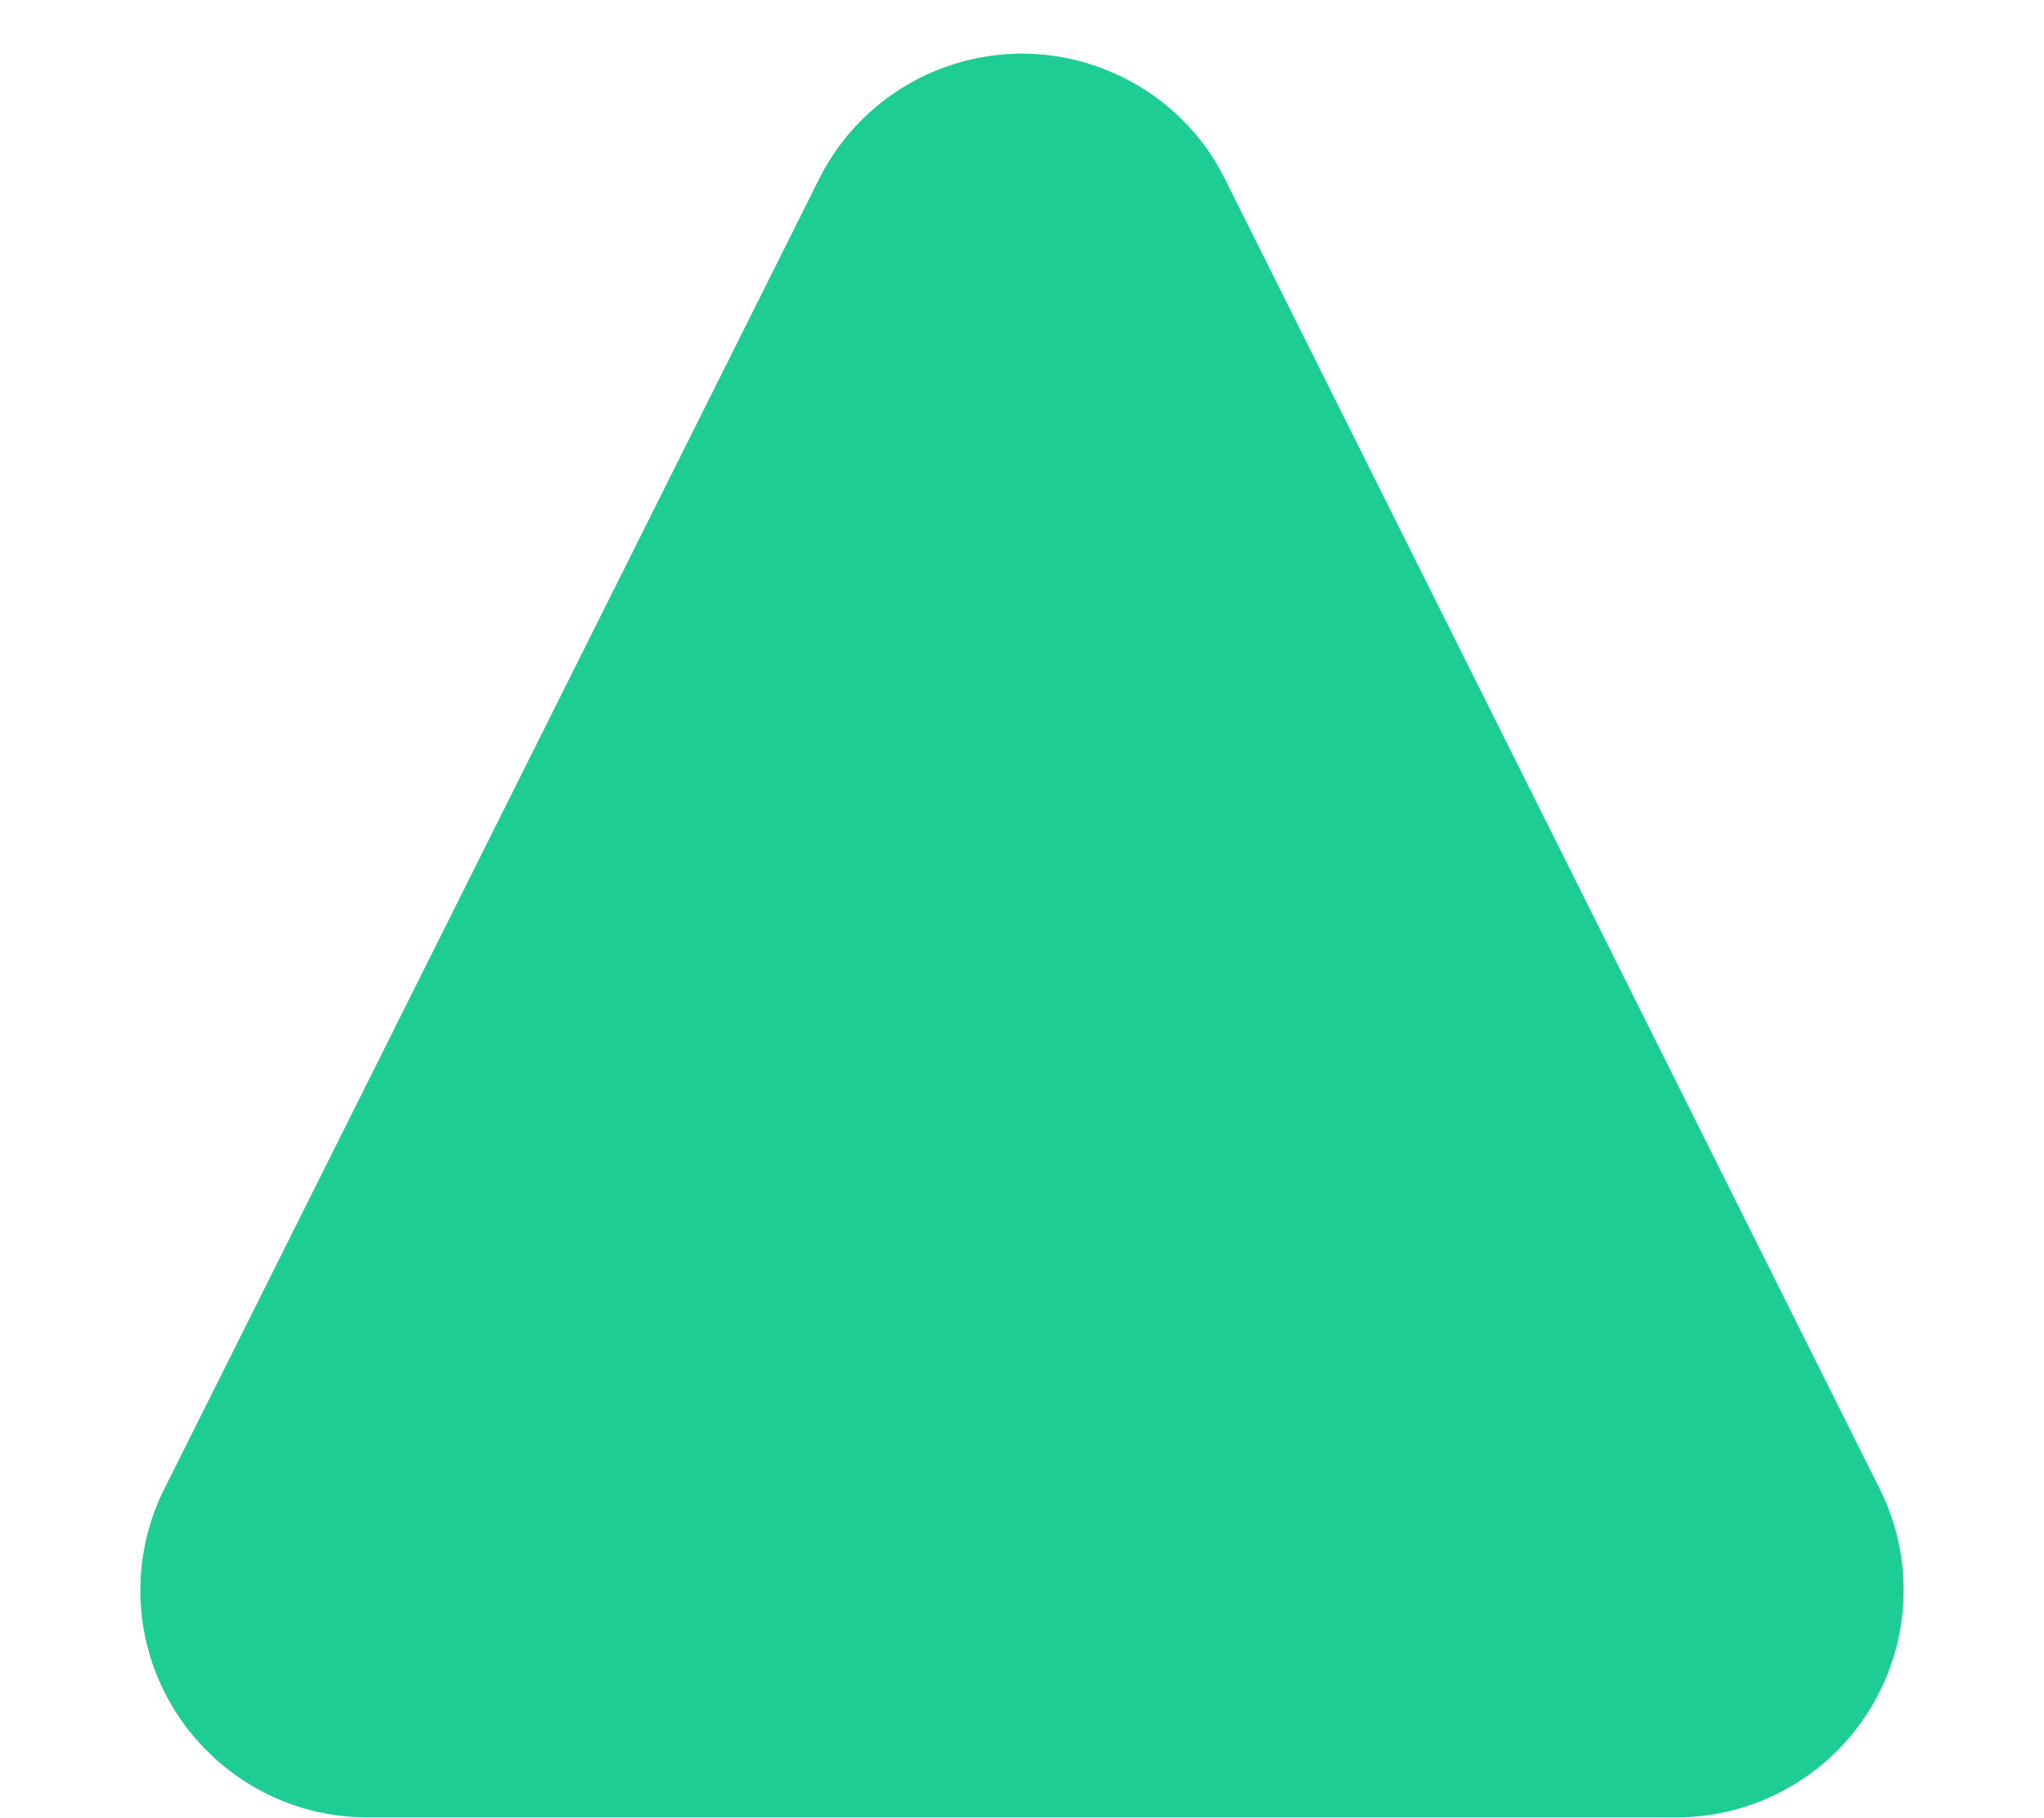
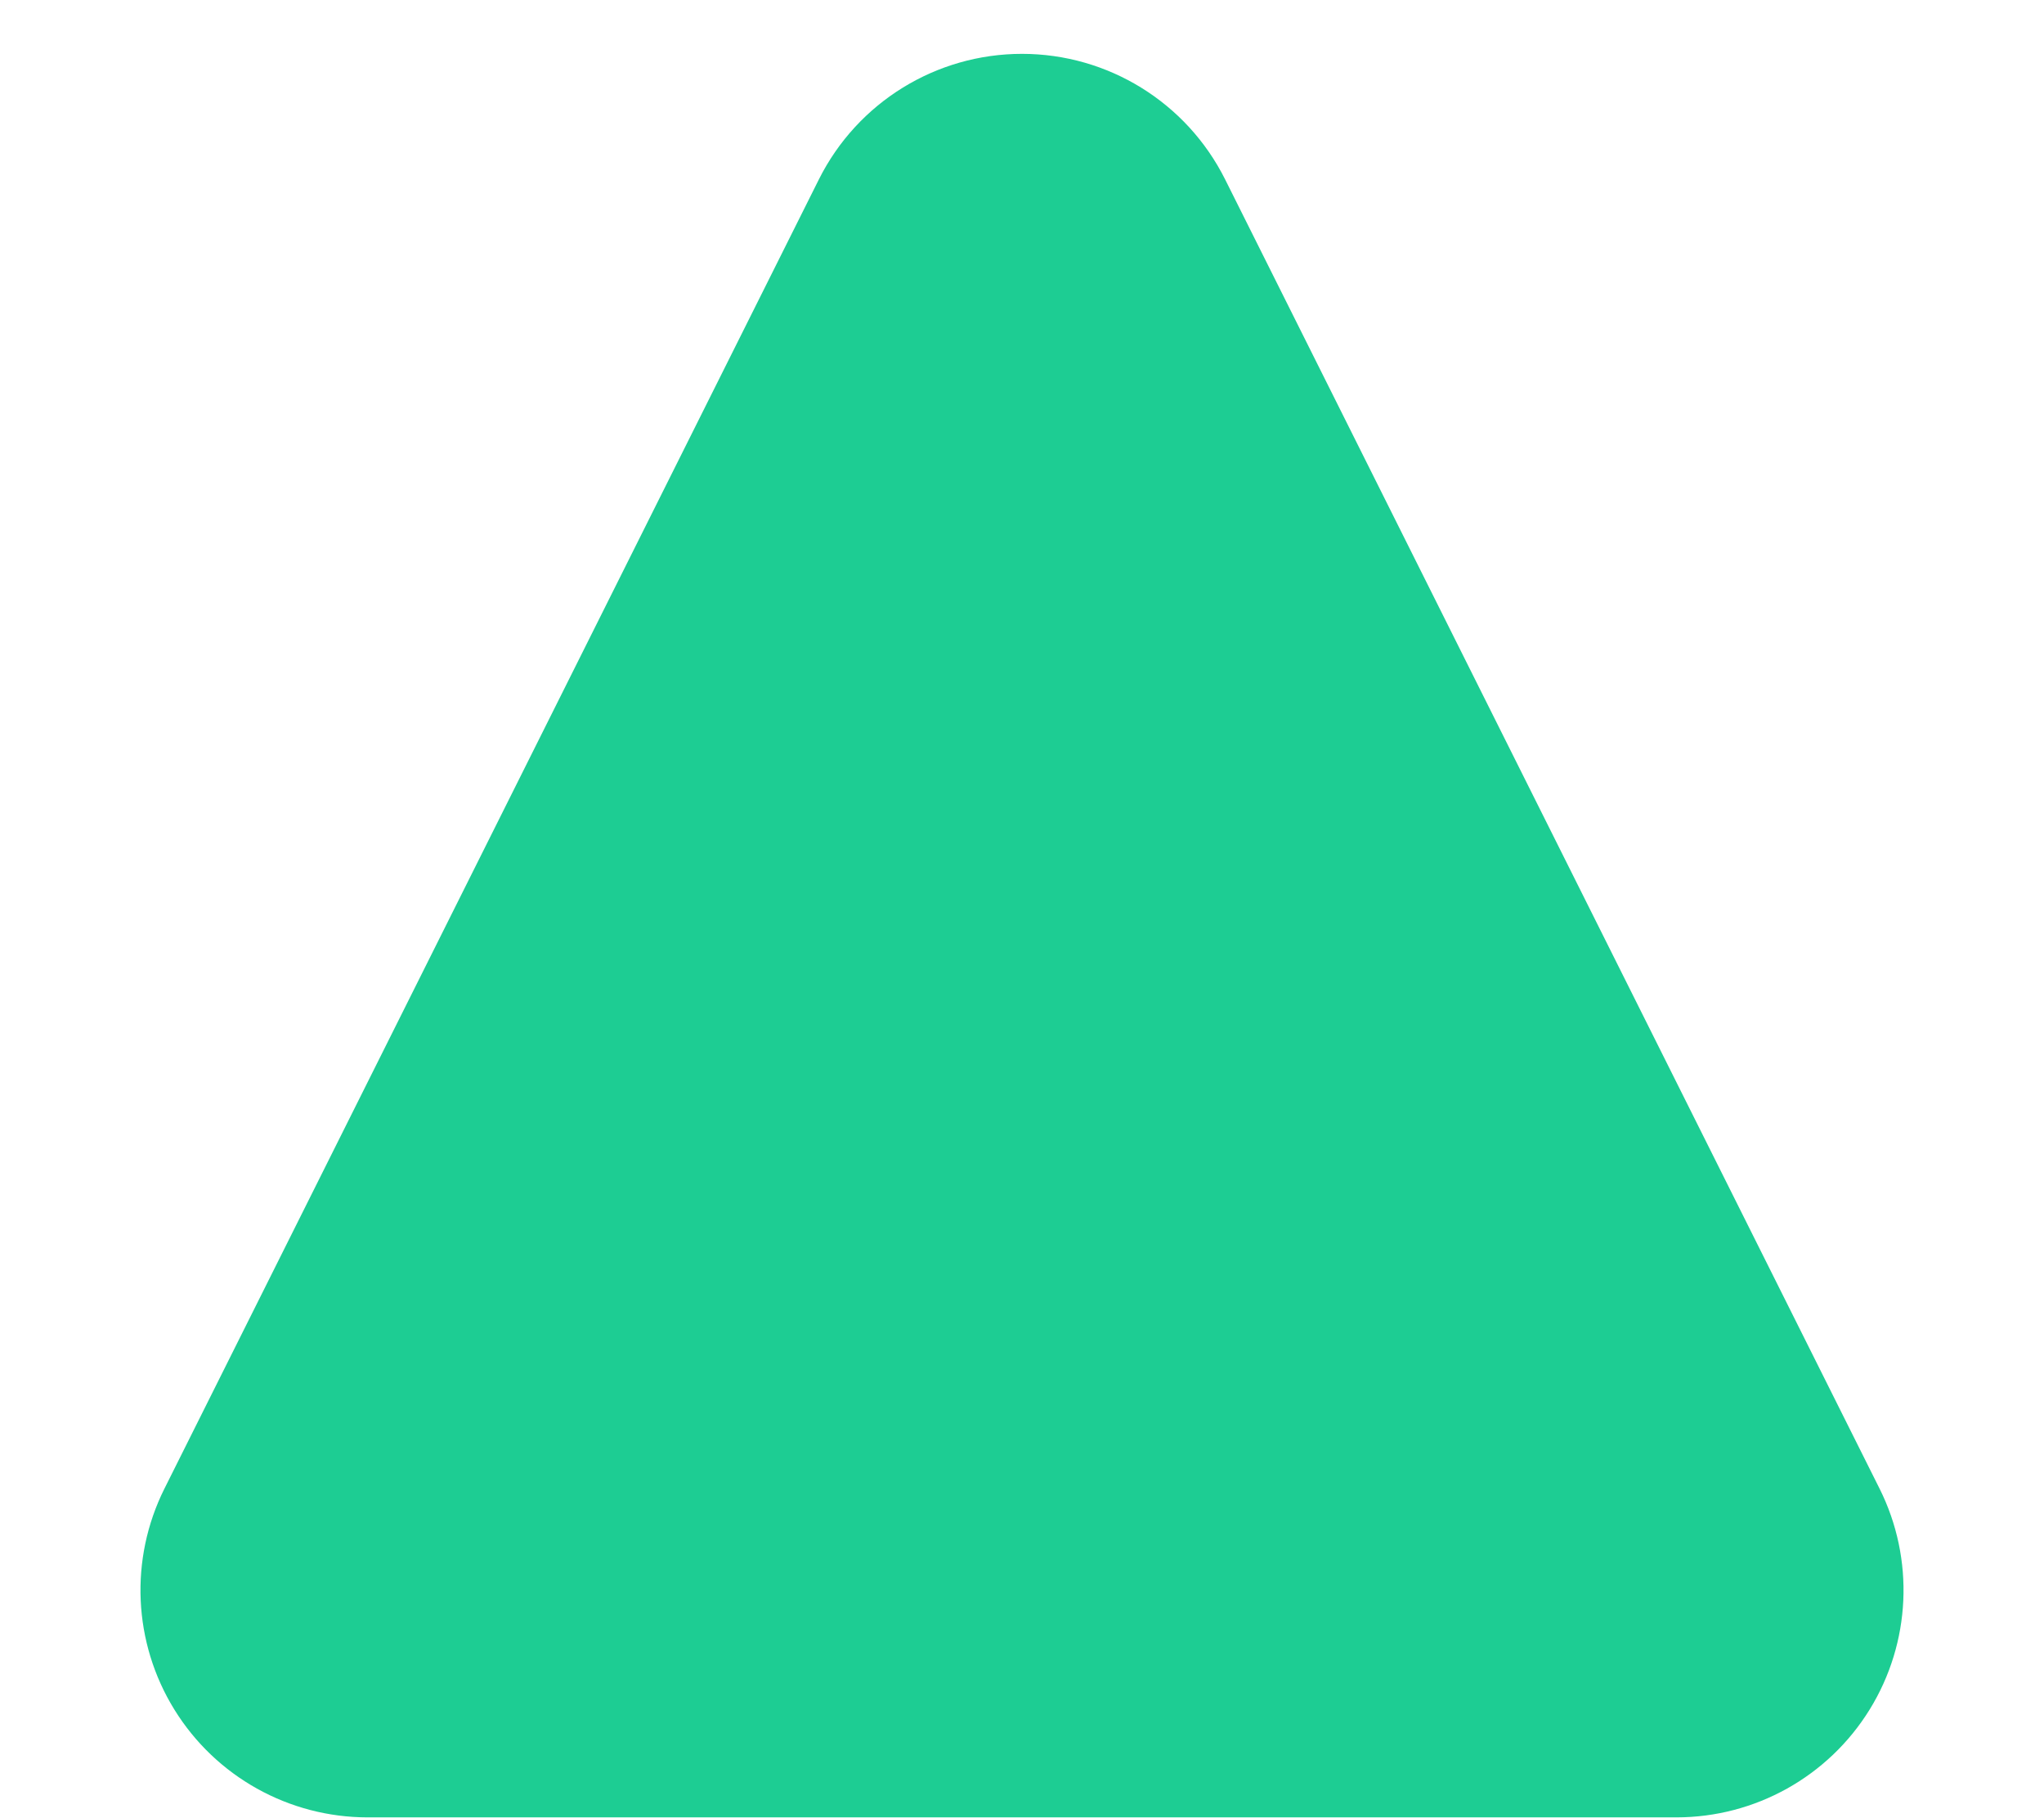
- <svg xmlns="http://www.w3.org/2000/svg" width="9px" height="8px" viewBox="0 0 9 8" version="1.1">
-   <g id="Page-1" stroke="none" stroke-width="1" fill="none" fill-rule="evenodd">
-     <g id="Home-old" transform="translate(-814, -363)" fill="#1DCD93">
-       <g id="Group-8" transform="translate(472, 350)">
-         <g id="Group-6">
-           <g id="Group-29">
-             <g id="Group-28">
-               <g transform="translate(-120, 8)" id="Group-27-Copy">
-                 <g>
-                   <g id="Group-26" transform="translate(153, 0)">
-                     <path d="M314.394,5.789 L317.276,11.553 C317.523,12.047 317.323,12.647 316.829,12.894 C316.69,12.964 316.537,13 316.382,13 L310.618,13 C310.066,13 309.618,12.552 309.618,12 C309.618,11.845 309.654,11.692 309.724,11.553 L312.606,5.789 C312.853,5.295 313.453,5.095 313.947,5.342 C314.141,5.438 314.298,5.595 314.394,5.789 Z" id="Triangle" />
-                   </g>
-                 </g>
-               </g>
-             </g>
-           </g>
-         </g>
-       </g>
-     </g>
-   </g>
+ <svg xmlns="http://www.w3.org/2000/svg" width="9" height="8">
+   <path fill="#1DCD93" fill-rule="evenodd" d="M5.394.789l2.882 5.764A1 1 0 0 1 7.382 8H1.618a1 1 0 0 1-.894-1.447L3.606.789a1 1 0 0 1 1.788 0z" />
</svg>
